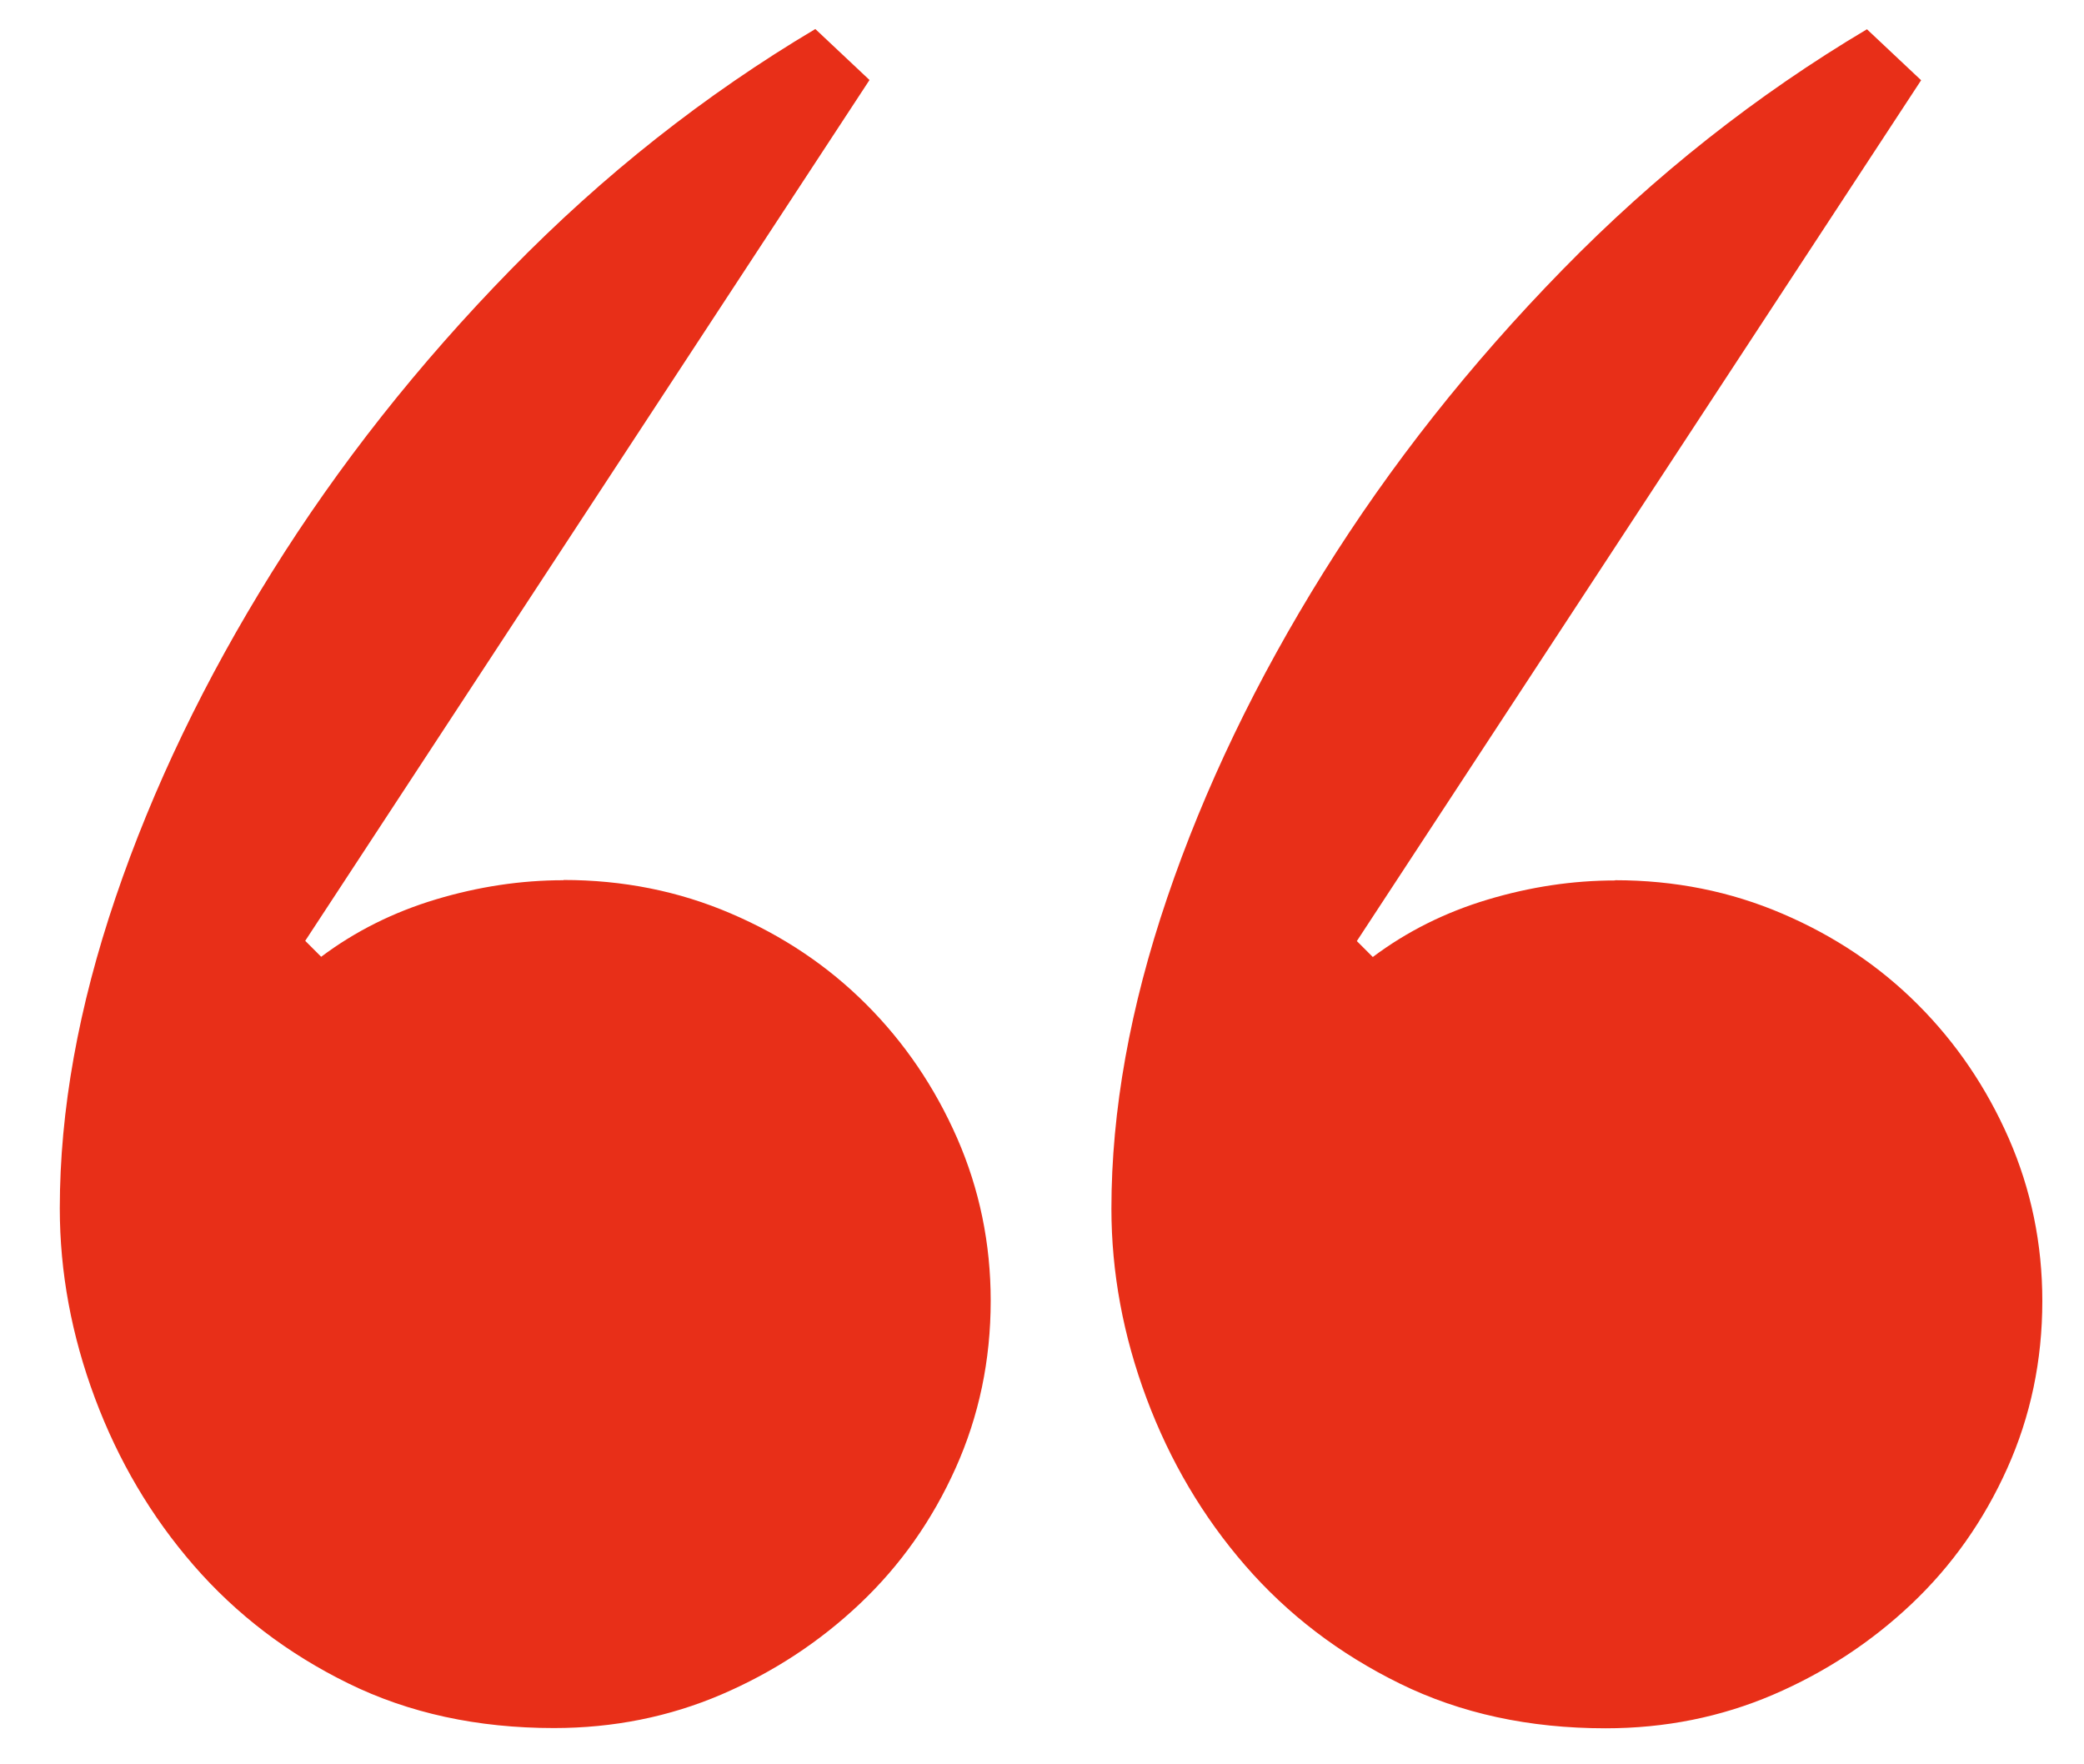
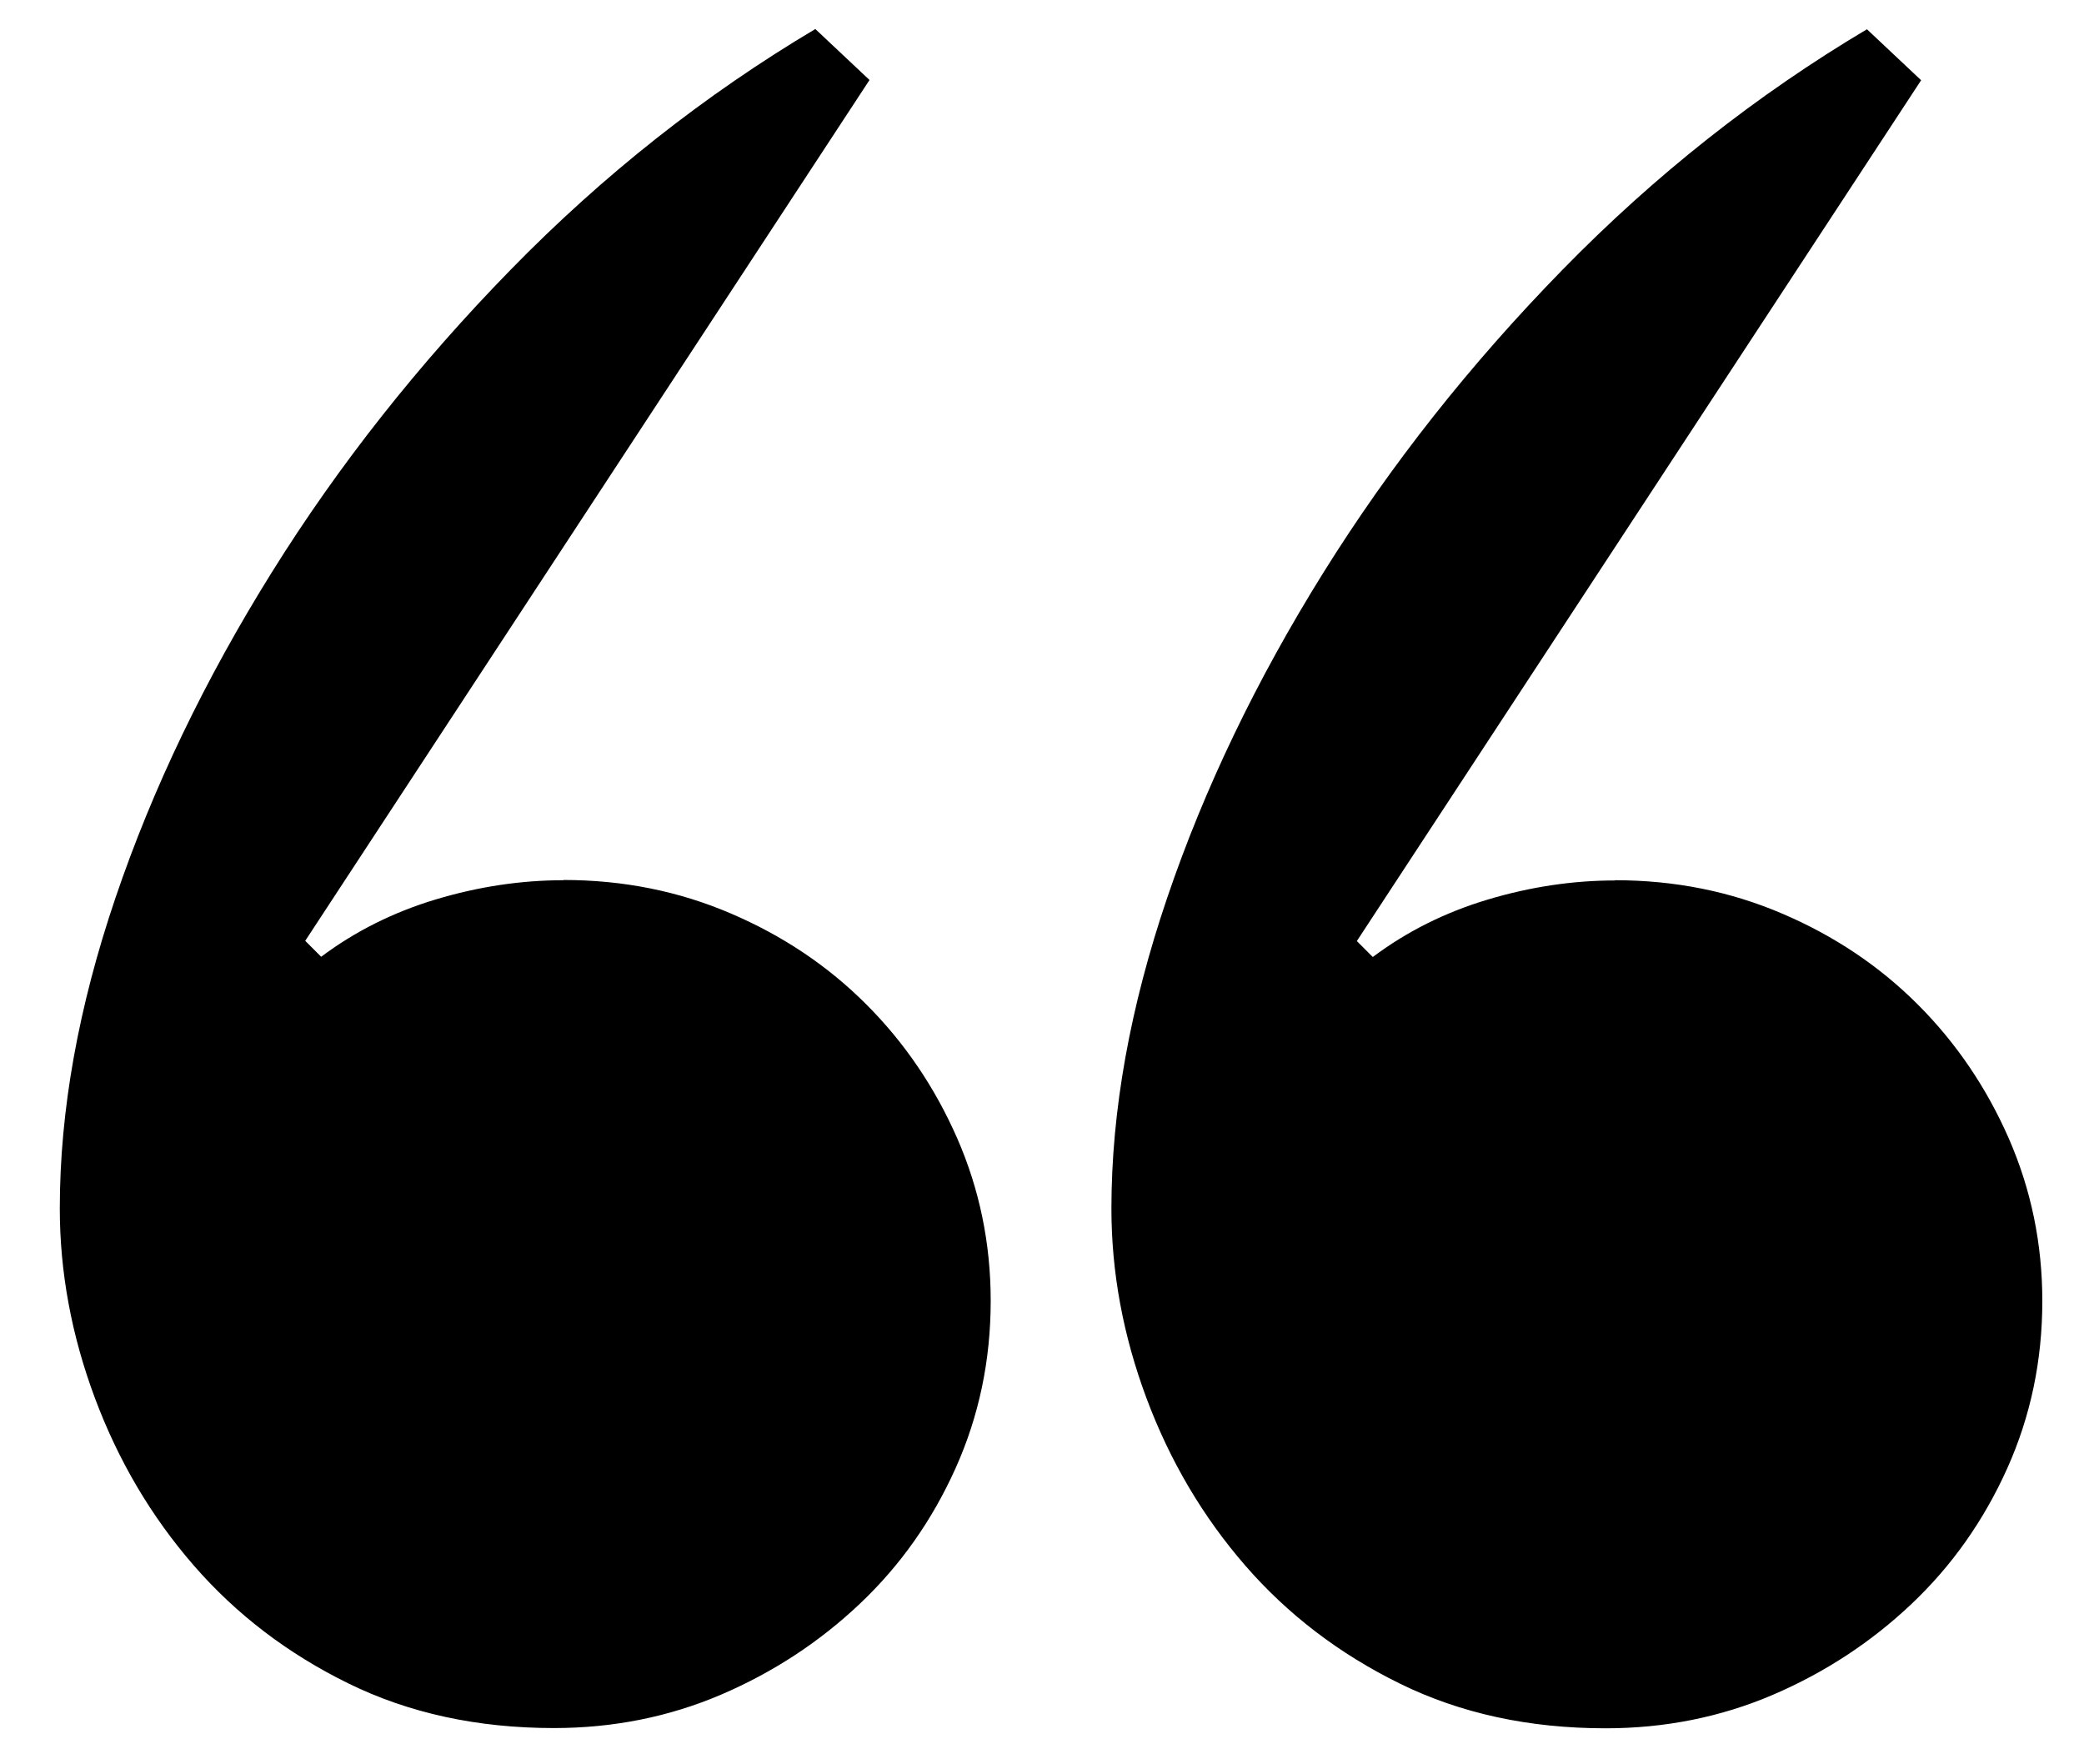
<svg xmlns="http://www.w3.org/2000/svg" viewBox="0 11 26 22">
-   <path d="m7.03 21.978c.742 0 1.438.139 2.088.418.65.278 1.213.656 1.69 1.134.477.477.855 1.034 1.134 1.67.278.636.418 1.312.418 2.028 0 .742-.146 1.438-.438 2.088-.292.65-.689 1.213-1.193 1.69-.504.477-1.08.855-1.73 1.134-.65.278-1.346.418-2.088.418-.955 0-1.81-.186-2.565-.557-.756-.371-1.399-.862-1.929-1.472-.53-.61-.941-1.306-1.233-2.088-.292-.782-.438-1.571-.438-2.366 0-1.22.232-2.512.696-3.878.464-1.366 1.114-2.718 1.949-4.057.835-1.339 1.83-2.598 2.983-3.778 1.153-1.18 2.42-2.181 3.798-3l.676.636-7.04 10.739.199.199c.424-.318.902-.557 1.432-.716.53-.159 1.061-.239 1.591-.239m13.12 0c.742 0 1.438.139 2.088.418.65.278 1.213.656 1.69 1.134.477.477.855 1.034 1.134 1.67.278.636.418 1.312.418 2.028 0 .742-.146 1.438-.438 2.088-.292.65-.689 1.213-1.193 1.69-.504.477-1.08.855-1.73 1.134-.65.278-1.346.418-2.088.418-.955 0-1.81-.186-2.565-.557-.756-.371-1.399-.862-1.929-1.472-.53-.61-.941-1.306-1.233-2.088-.292-.782-.438-1.571-.438-2.366 0-1.22.232-2.512.696-3.878.464-1.366 1.114-2.718 1.949-4.057.835-1.339 1.83-2.598 2.983-3.778 1.153-1.18 2.42-2.181 3.798-3l.676.636-7.04 10.739.199.199c.424-.318.902-.557 1.432-.716.53-.159 1.061-.239 1.591-.239" fill="#e82f18" fill-rule="evenodd" />
+   <path d="m7.03 21.978c.742 0 1.438.139 2.088.418.65.278 1.213.656 1.69 1.134.477.477.855 1.034 1.134 1.67.278.636.418 1.312.418 2.028 0 .742-.146 1.438-.438 2.088-.292.65-.689 1.213-1.193 1.69-.504.477-1.08.855-1.73 1.134-.65.278-1.346.418-2.088.418-.955 0-1.81-.186-2.565-.557-.756-.371-1.399-.862-1.929-1.472-.53-.61-.941-1.306-1.233-2.088-.292-.782-.438-1.571-.438-2.366 0-1.22.232-2.512.696-3.878.464-1.366 1.114-2.718 1.949-4.057.835-1.339 1.83-2.598 2.983-3.778 1.153-1.18 2.42-2.181 3.798-3l.676.636-7.04 10.739.199.199c.424-.318.902-.557 1.432-.716.53-.159 1.061-.239 1.591-.239m13.12 0c.742 0 1.438.139 2.088.418.65.278 1.213.656 1.69 1.134.477.477.855 1.034 1.134 1.67.278.636.418 1.312.418 2.028 0 .742-.146 1.438-.438 2.088-.292.65-.689 1.213-1.193 1.69-.504.477-1.08.855-1.73 1.134-.65.278-1.346.418-2.088.418-.955 0-1.81-.186-2.565-.557-.756-.371-1.399-.862-1.929-1.472-.53-.61-.941-1.306-1.233-2.088-.292-.782-.438-1.571-.438-2.366 0-1.22.232-2.512.696-3.878.464-1.366 1.114-2.718 1.949-4.057.835-1.339 1.83-2.598 2.983-3.778 1.153-1.18 2.42-2.181 3.798-3l.676.636-7.04 10.739.199.199c.424-.318.902-.557 1.432-.716.53-.159 1.061-.239 1.591-.239" fill-rule="evenodd" />
</svg>
